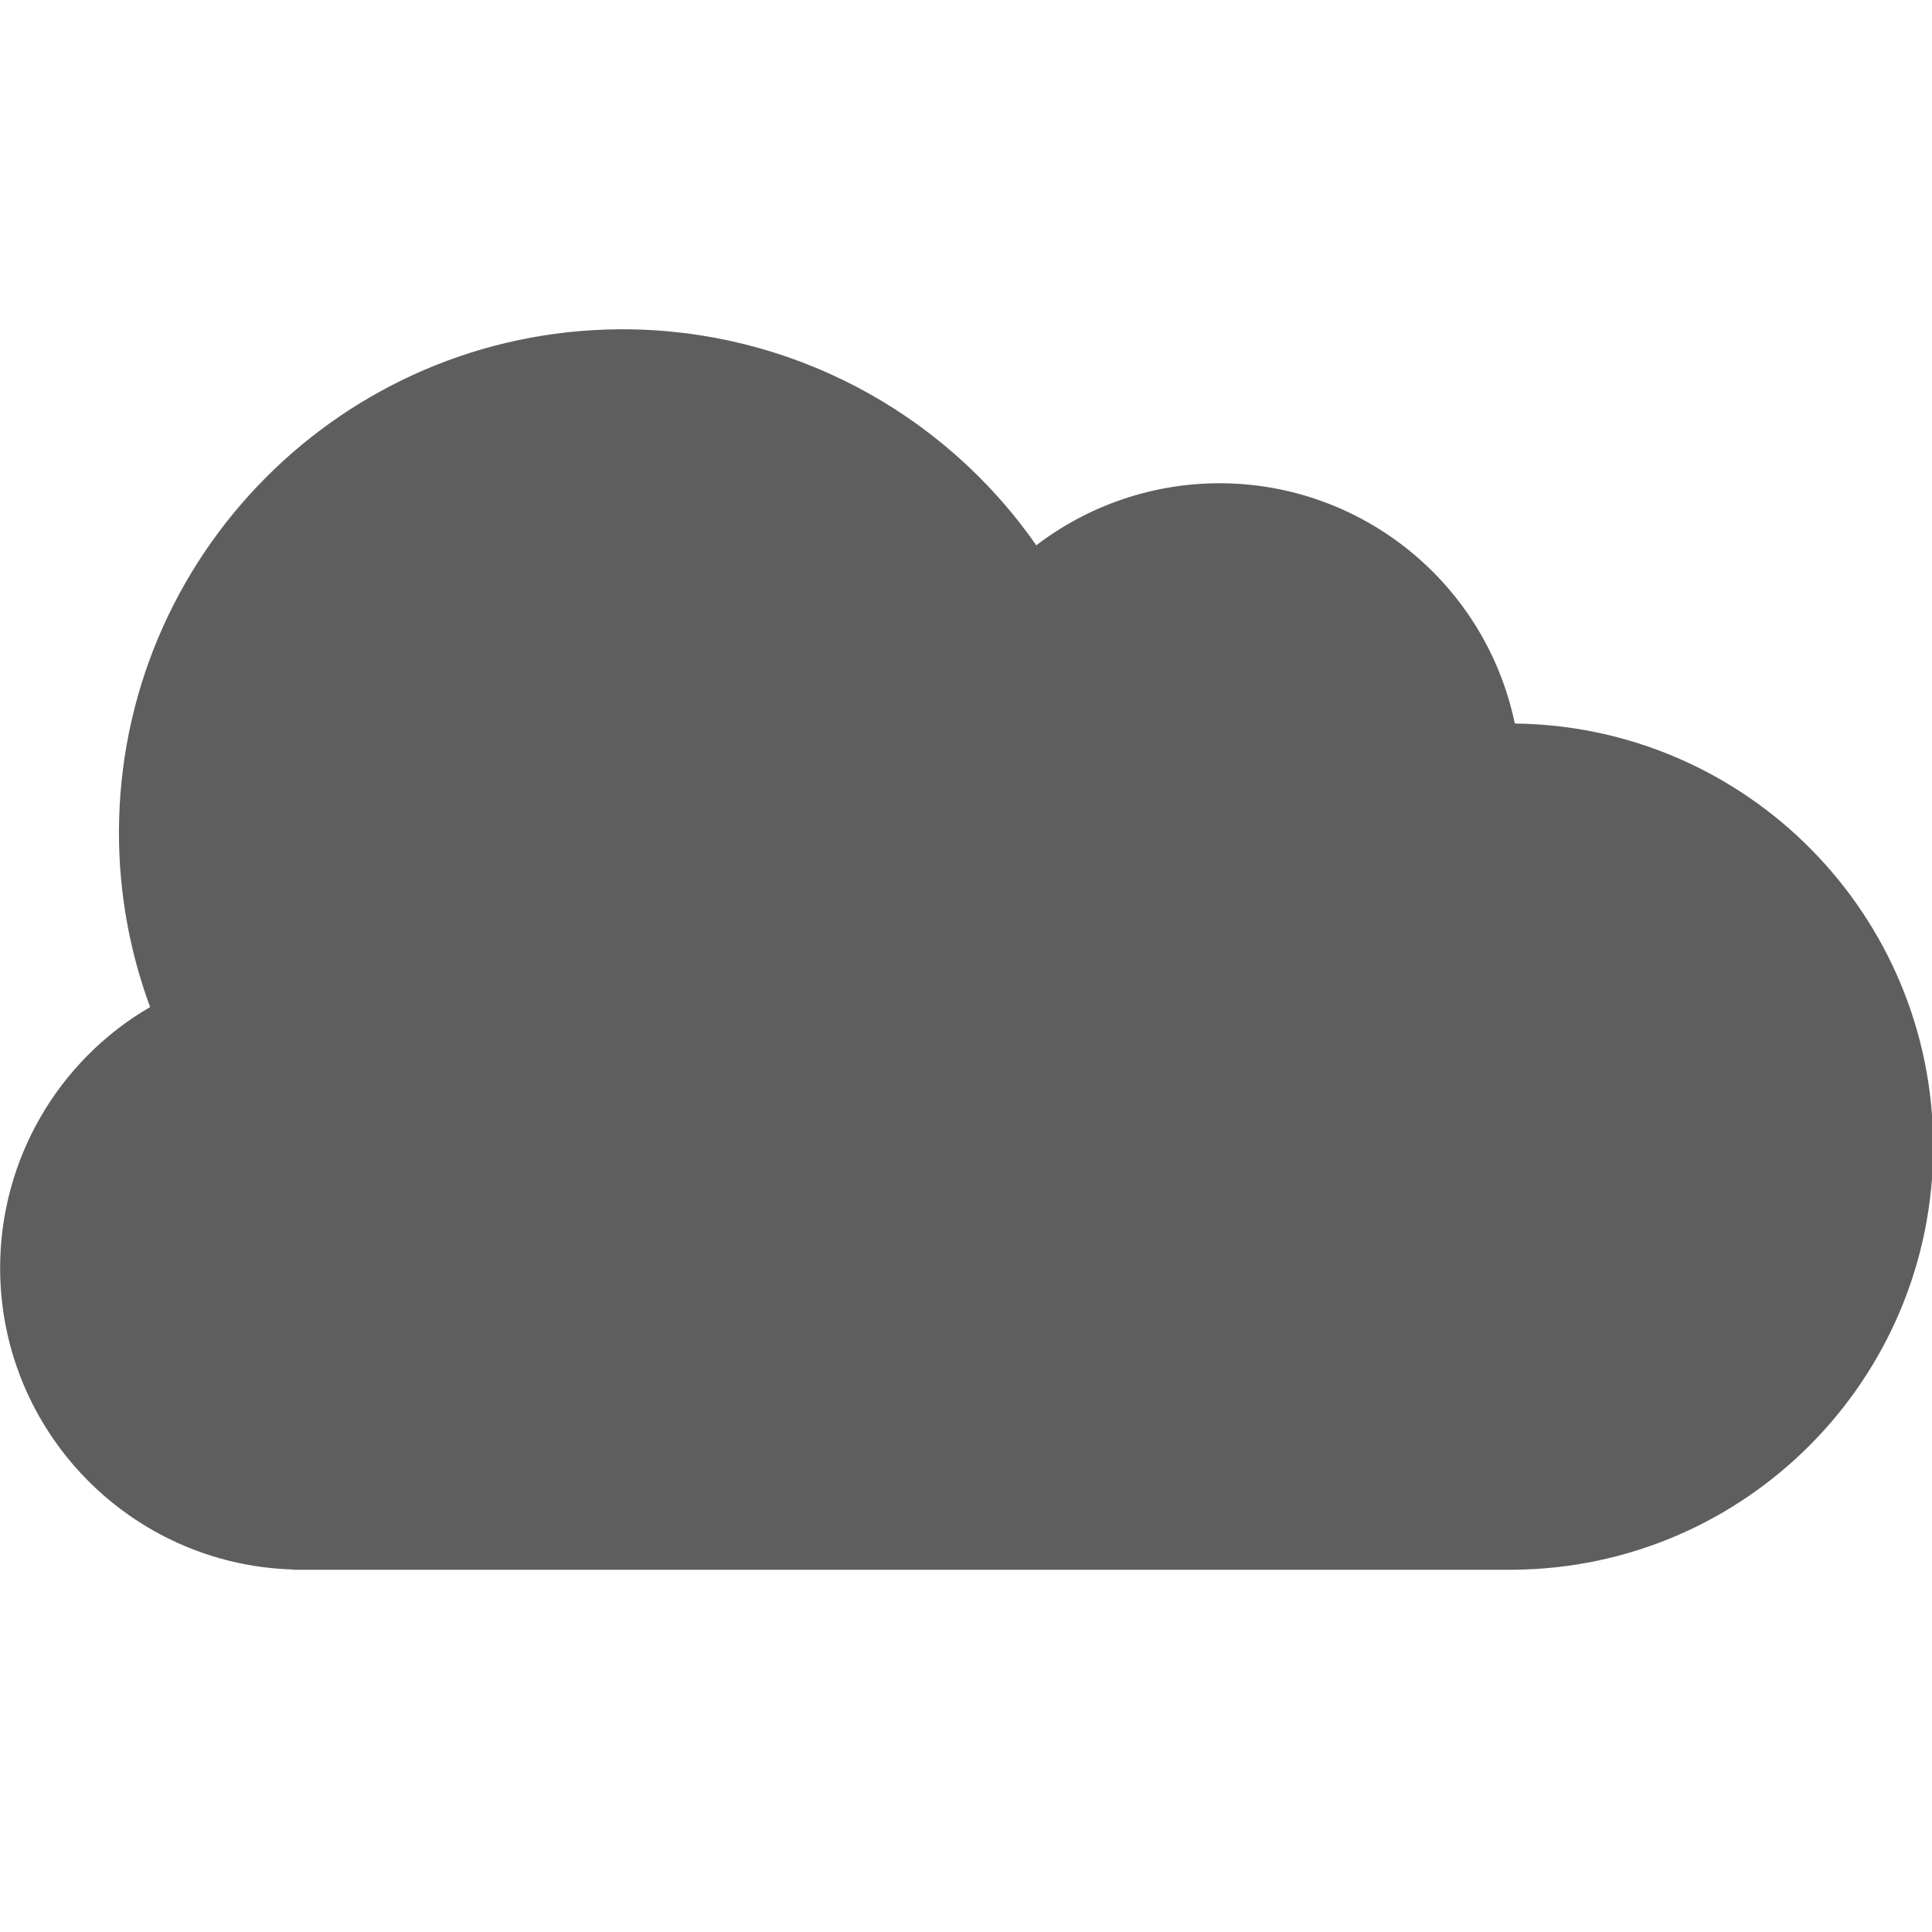
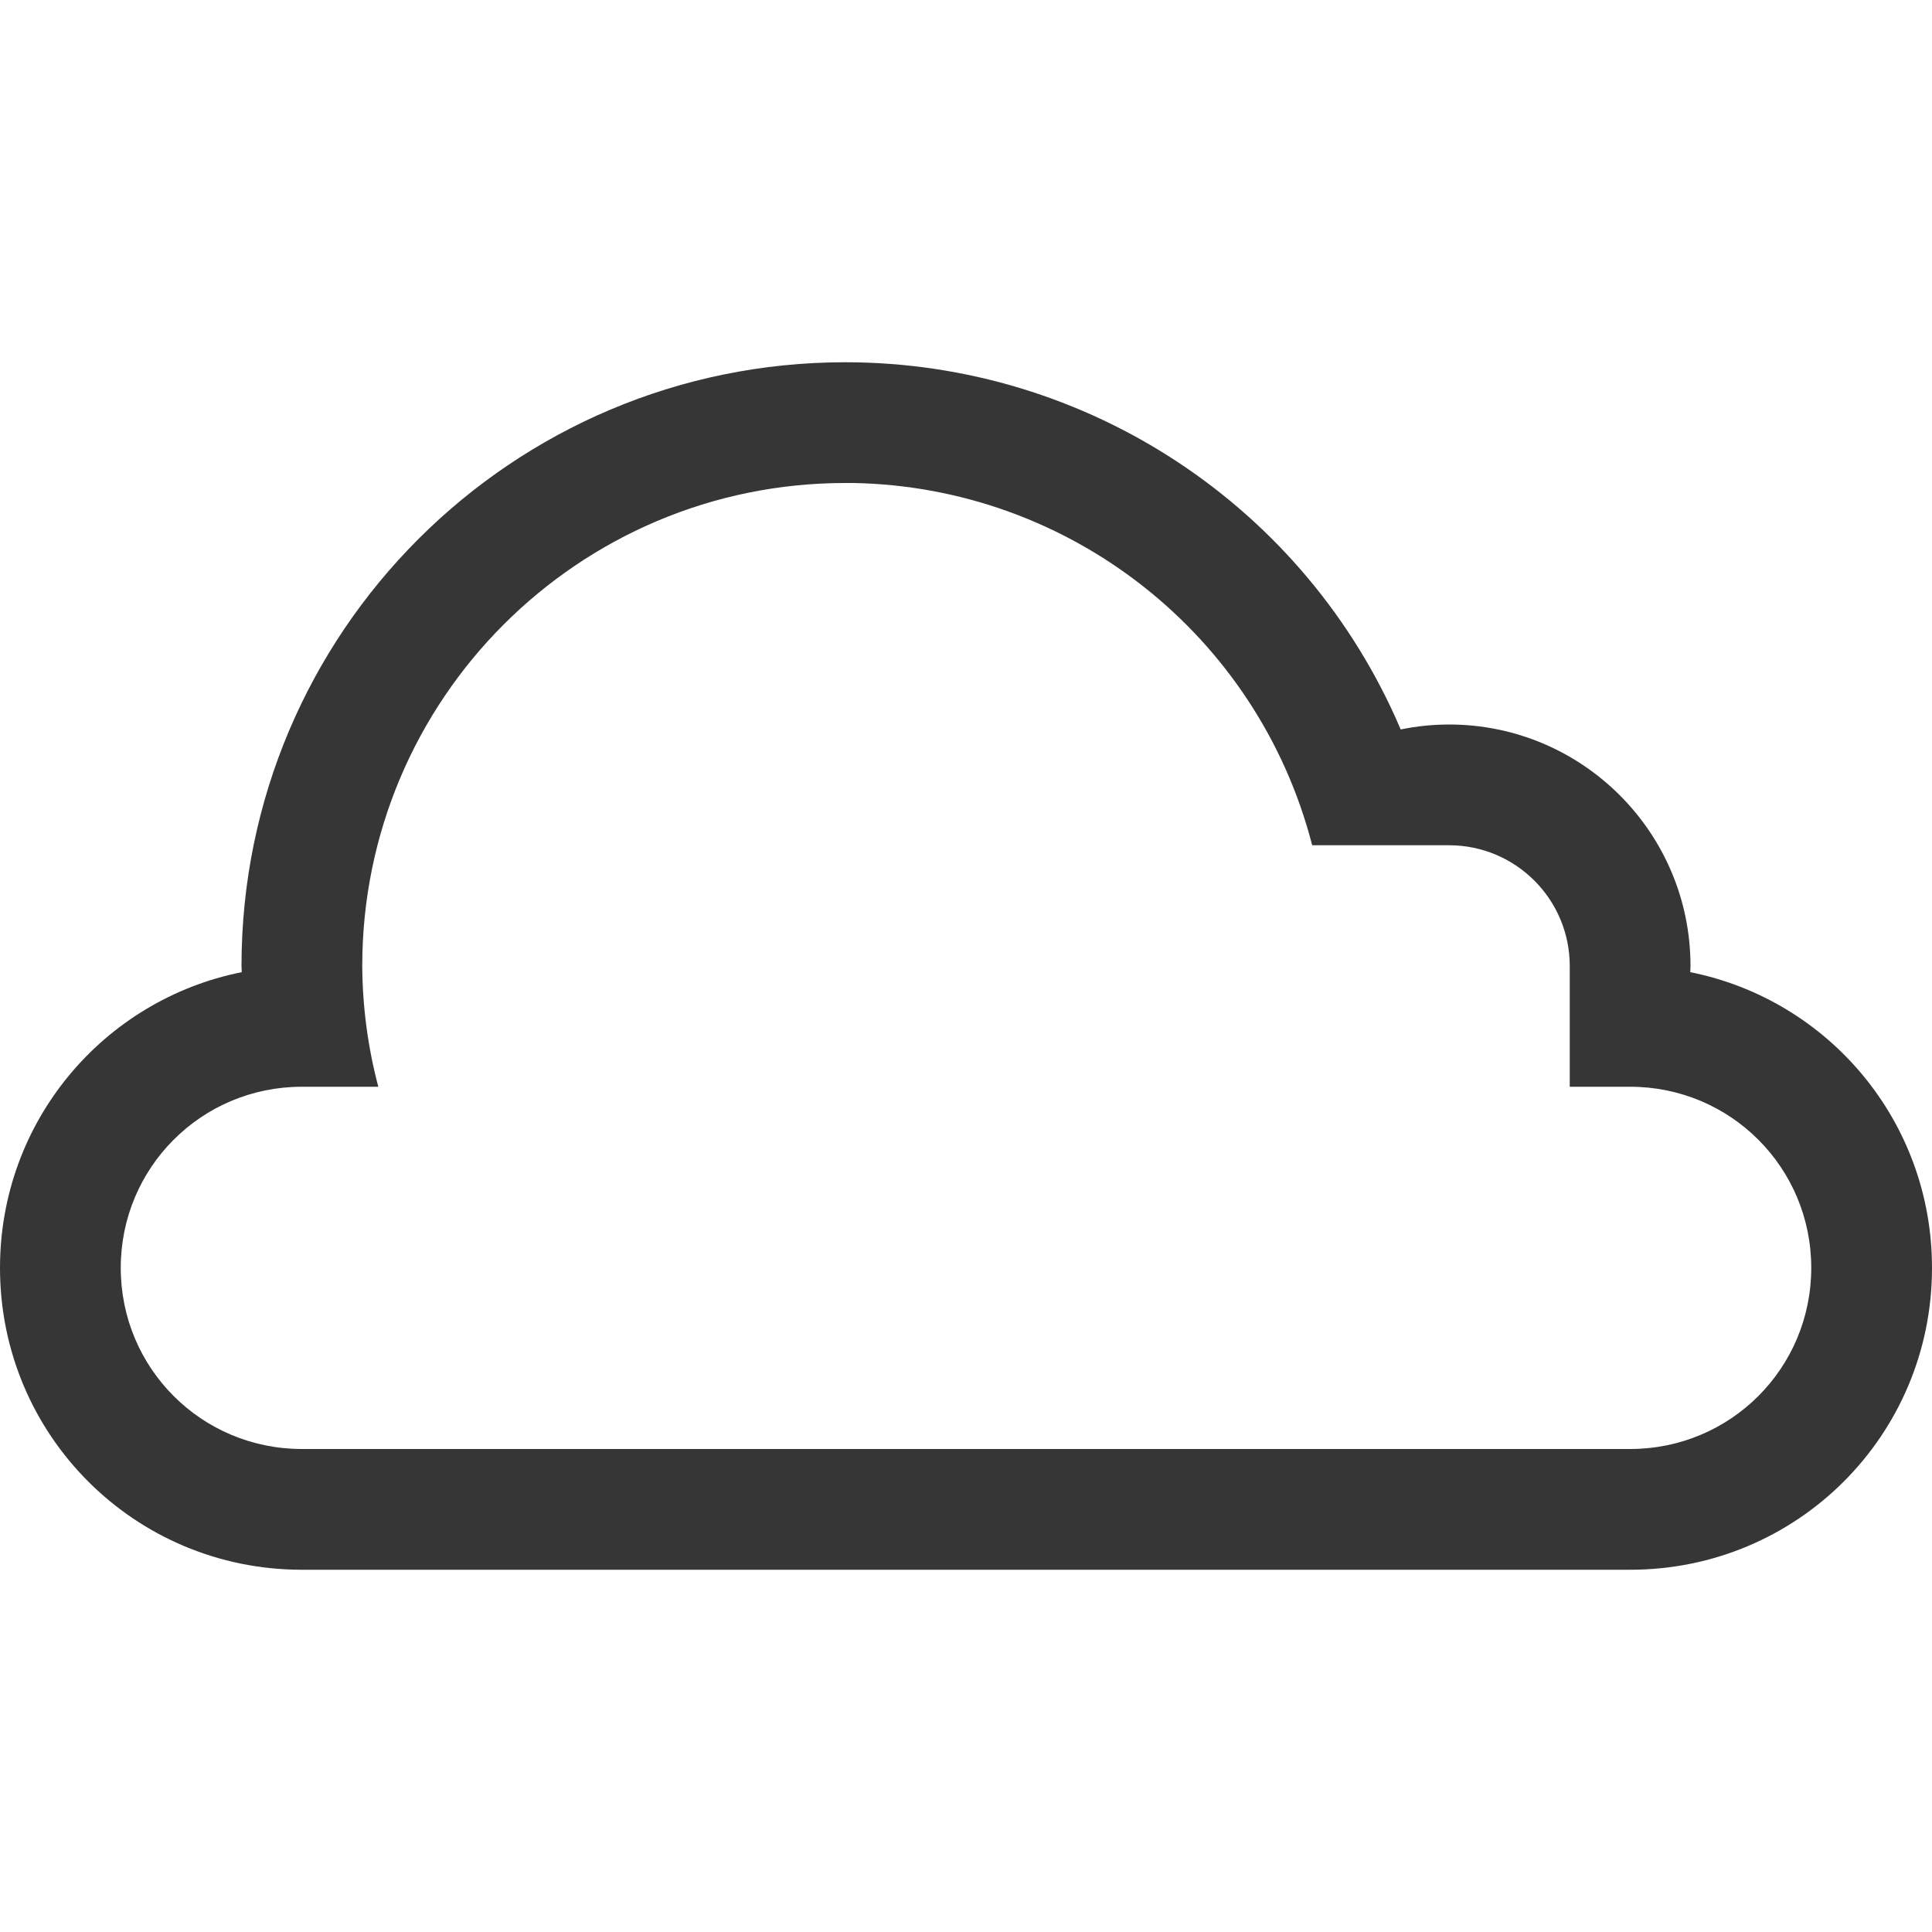
- <svg xmlns="http://www.w3.org/2000/svg" width="16" height="16">
+ <svg xmlns="http://www.w3.org/2000/svg" width="16" height="16" version="1.1">
  <defs>
-     <style id="current-color-scheme" type="text/css">
-    .ColorScheme-Text { color:#363636; } .ColorScheme-Highlight { color:#5294e2; }
-   </style>
+     <style id="current-color-scheme" type="text/css">.ColorScheme-Text { color:#363636; }</style>
  </defs>
-   <path d="m5.131 2.727a4.173 4.173 0 0 0-4.146 4.172 4.173 4.173 0 0 0 0.258 1.441 2.5 2.5 0 0 0-1.242 2.16 2.5 2.5 0 0 0 2.426 2.498v0.002h0.074 10.004a3.505 3.505 0 0 0 0.027 0 3.505 3.505 0 0 0 3.478-3.504 3.505 3.505 0 0 0-3.465-3.504 2.5 2.5 0 0 0-2.445-1.99 2.5 2.5 0 0 0-1.518 0.514 4.173 4.173 0 0 0-3.424-1.789 4.173 4.173 0 0 0-0.027 0z" class="ColorScheme-Text" fill="currentColor" opacity=".8" />
+   <path d="m7 3a5 5 0 0 1 4.6 3.041 2 2 0 0 1 0.4-0.041 2 2 0 0 1 2 2 2 2 0 0 1-2e-3 0.051c1.145 0.229 2.002 1.235 2.002 2.449 0 1.385-1.115 2.5-2.5 2.5h-11c-1.385 0-2.5-1.115-2.5-2.5 0-1.214 0.857-2.22 2.002-2.449a5 5 0 0 1-2e-3 -0.051 5 5 0 0 1 5-5zm0.066 1a4 4 0 0 0-0.066 0 4 4 0 0 0-4 4 4 4 0 0 0 0.133 1h-0.633c-0.831 0-1.5 0.669-1.5 1.5s0.669 1.5 1.5 1.5h11c0.831 0 1.5-0.669 1.5-1.5s-0.669-1.5-1.5-1.5h-0.5v-1a1 1 0 0 0-1-1h-1.133a4 4 0 0 0-3.801-3z" style="fill:currentColor" class="ColorScheme-Text" />
</svg>
